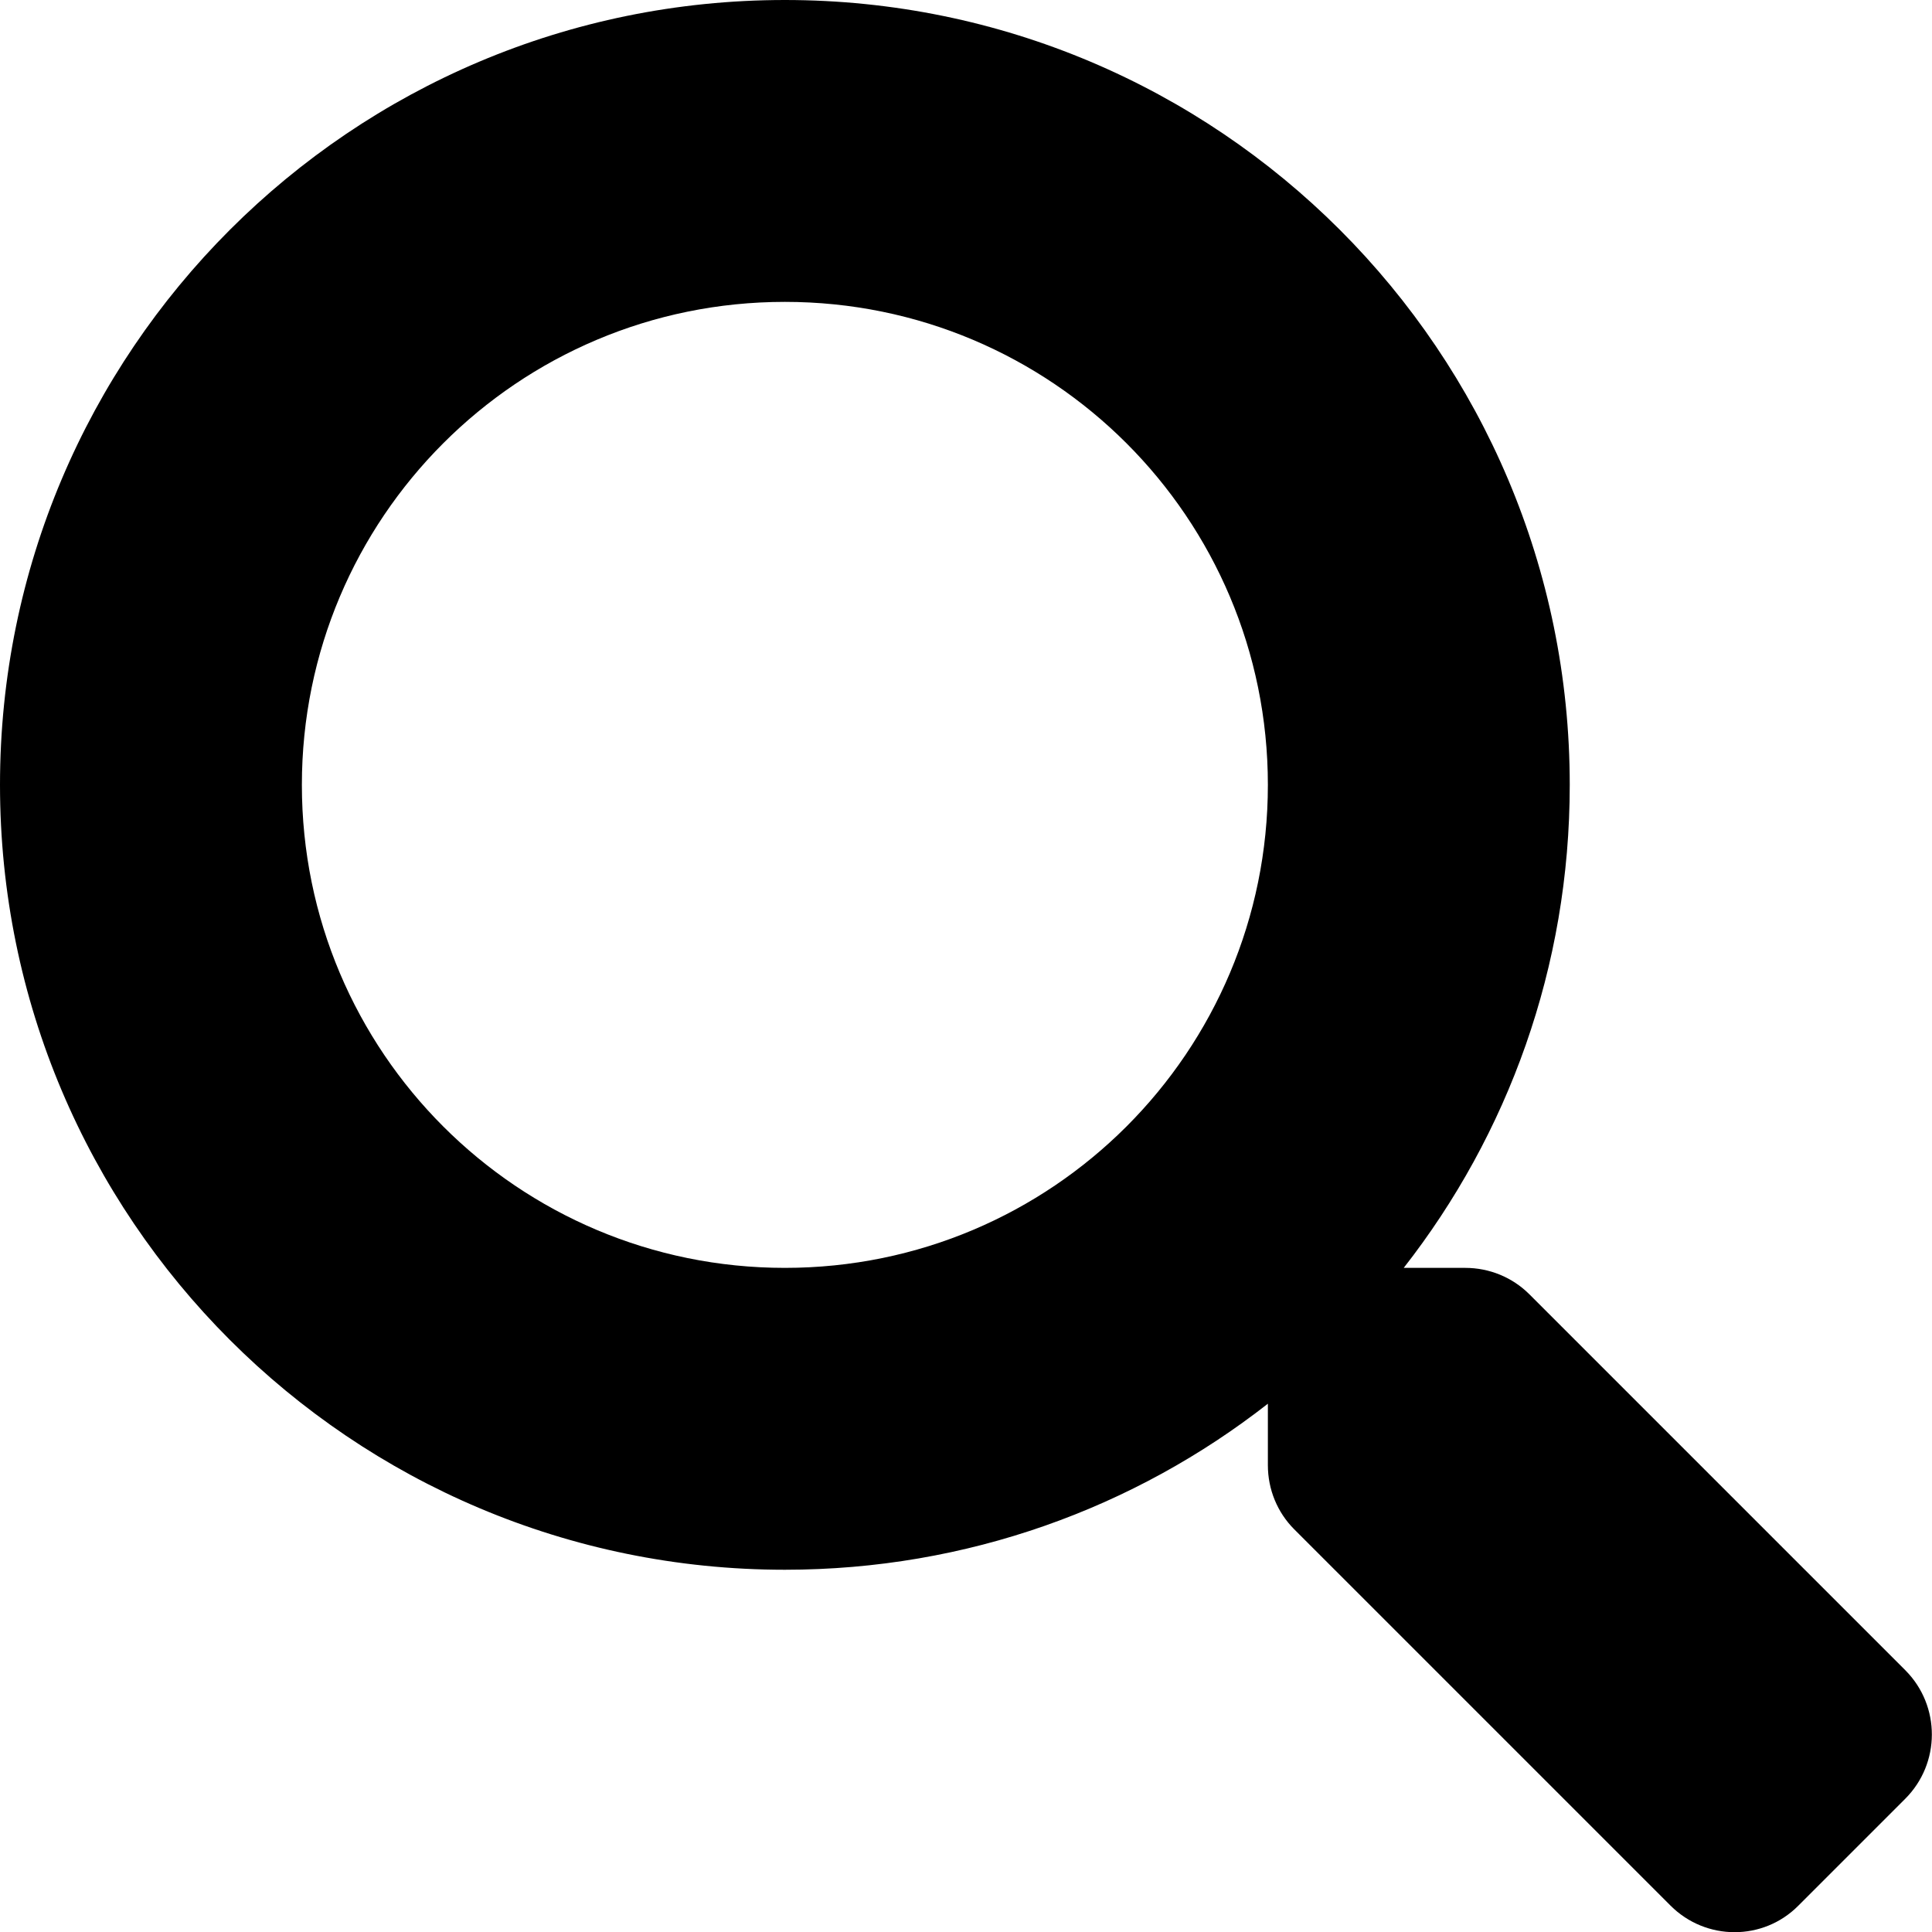
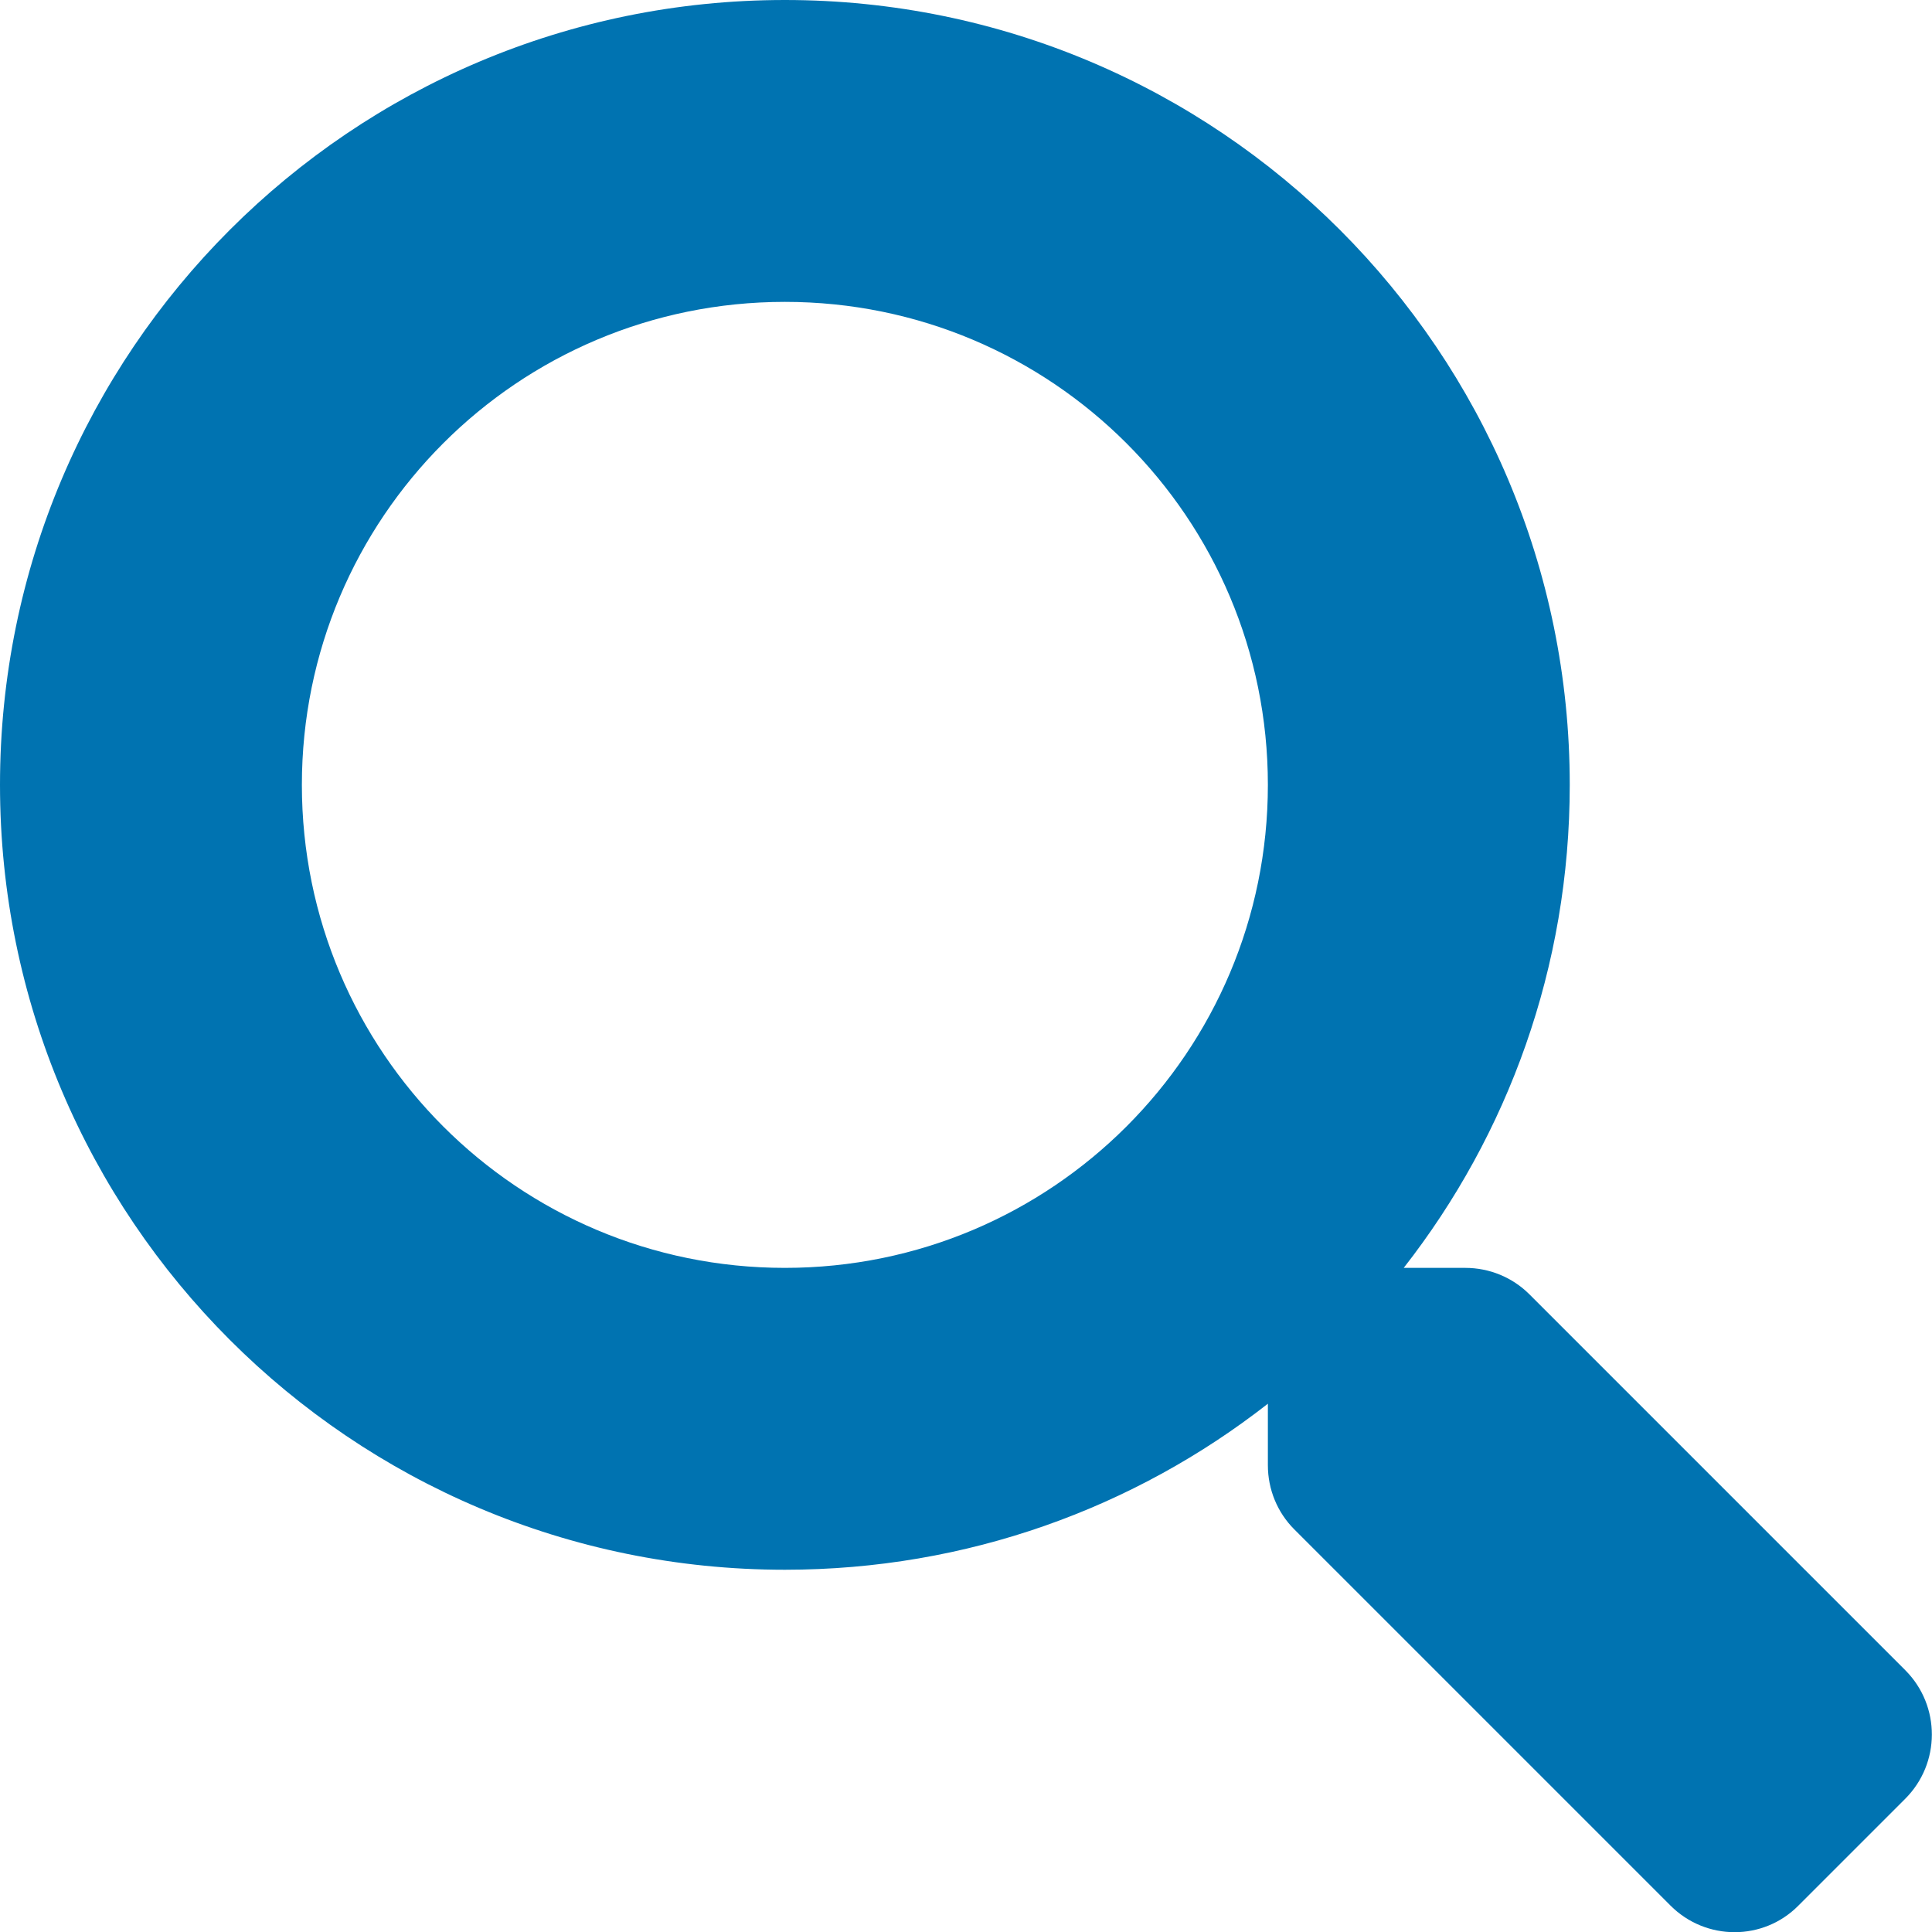
<svg xmlns="http://www.w3.org/2000/svg" aria-hidden="true" focusable="false" data-prefix="fas" data-icon="search" class="svg-inline--fa fa-search fa-w-16" role="img" viewBox="0 0 512 512">
-   <path fill="currentColor" d="M505 442.7L405.3 343c-4.5-4.5-10.6-7-17-7H372c27.6-35.3 44-79.7 44-128C416 93.1 322.9 0 208 0S0 93.1 0 208s93.1 208 208 208c48.3 0 92.7-16.4 128-44v16.3c0 6.4 2.5 12.5 7 17l99.7 99.7c9.4 9.4 24.6 9.4 33.9 0l28.3-28.3c9.4-9.4 9.4-24.6.1-34zM208 336c-70.7 0-128-57.2-128-128 0-70.7 57.2-128 128-128 70.7 0 128 57.2 128 128 0 70.7-57.2 128-128 128z" />
+   <path fill="#0073b1" d="M505 442.7L405.3 343c-4.5-4.5-10.6-7-17-7H372c27.6-35.3 44-79.7 44-128C416 93.1 322.9 0 208 0S0 93.1 0 208s93.1 208 208 208c48.3 0 92.7-16.4 128-44v16.3c0 6.4 2.5 12.5 7 17l99.7 99.7c9.4 9.4 24.6 9.4 33.9 0l28.3-28.3c9.4-9.4 9.4-24.6.1-34zM208 336c-70.7 0-128-57.2-128-128 0-70.7 57.2-128 128-128 70.7 0 128 57.2 128 128 0 70.7-57.2 128-128 128z" />
</svg>
